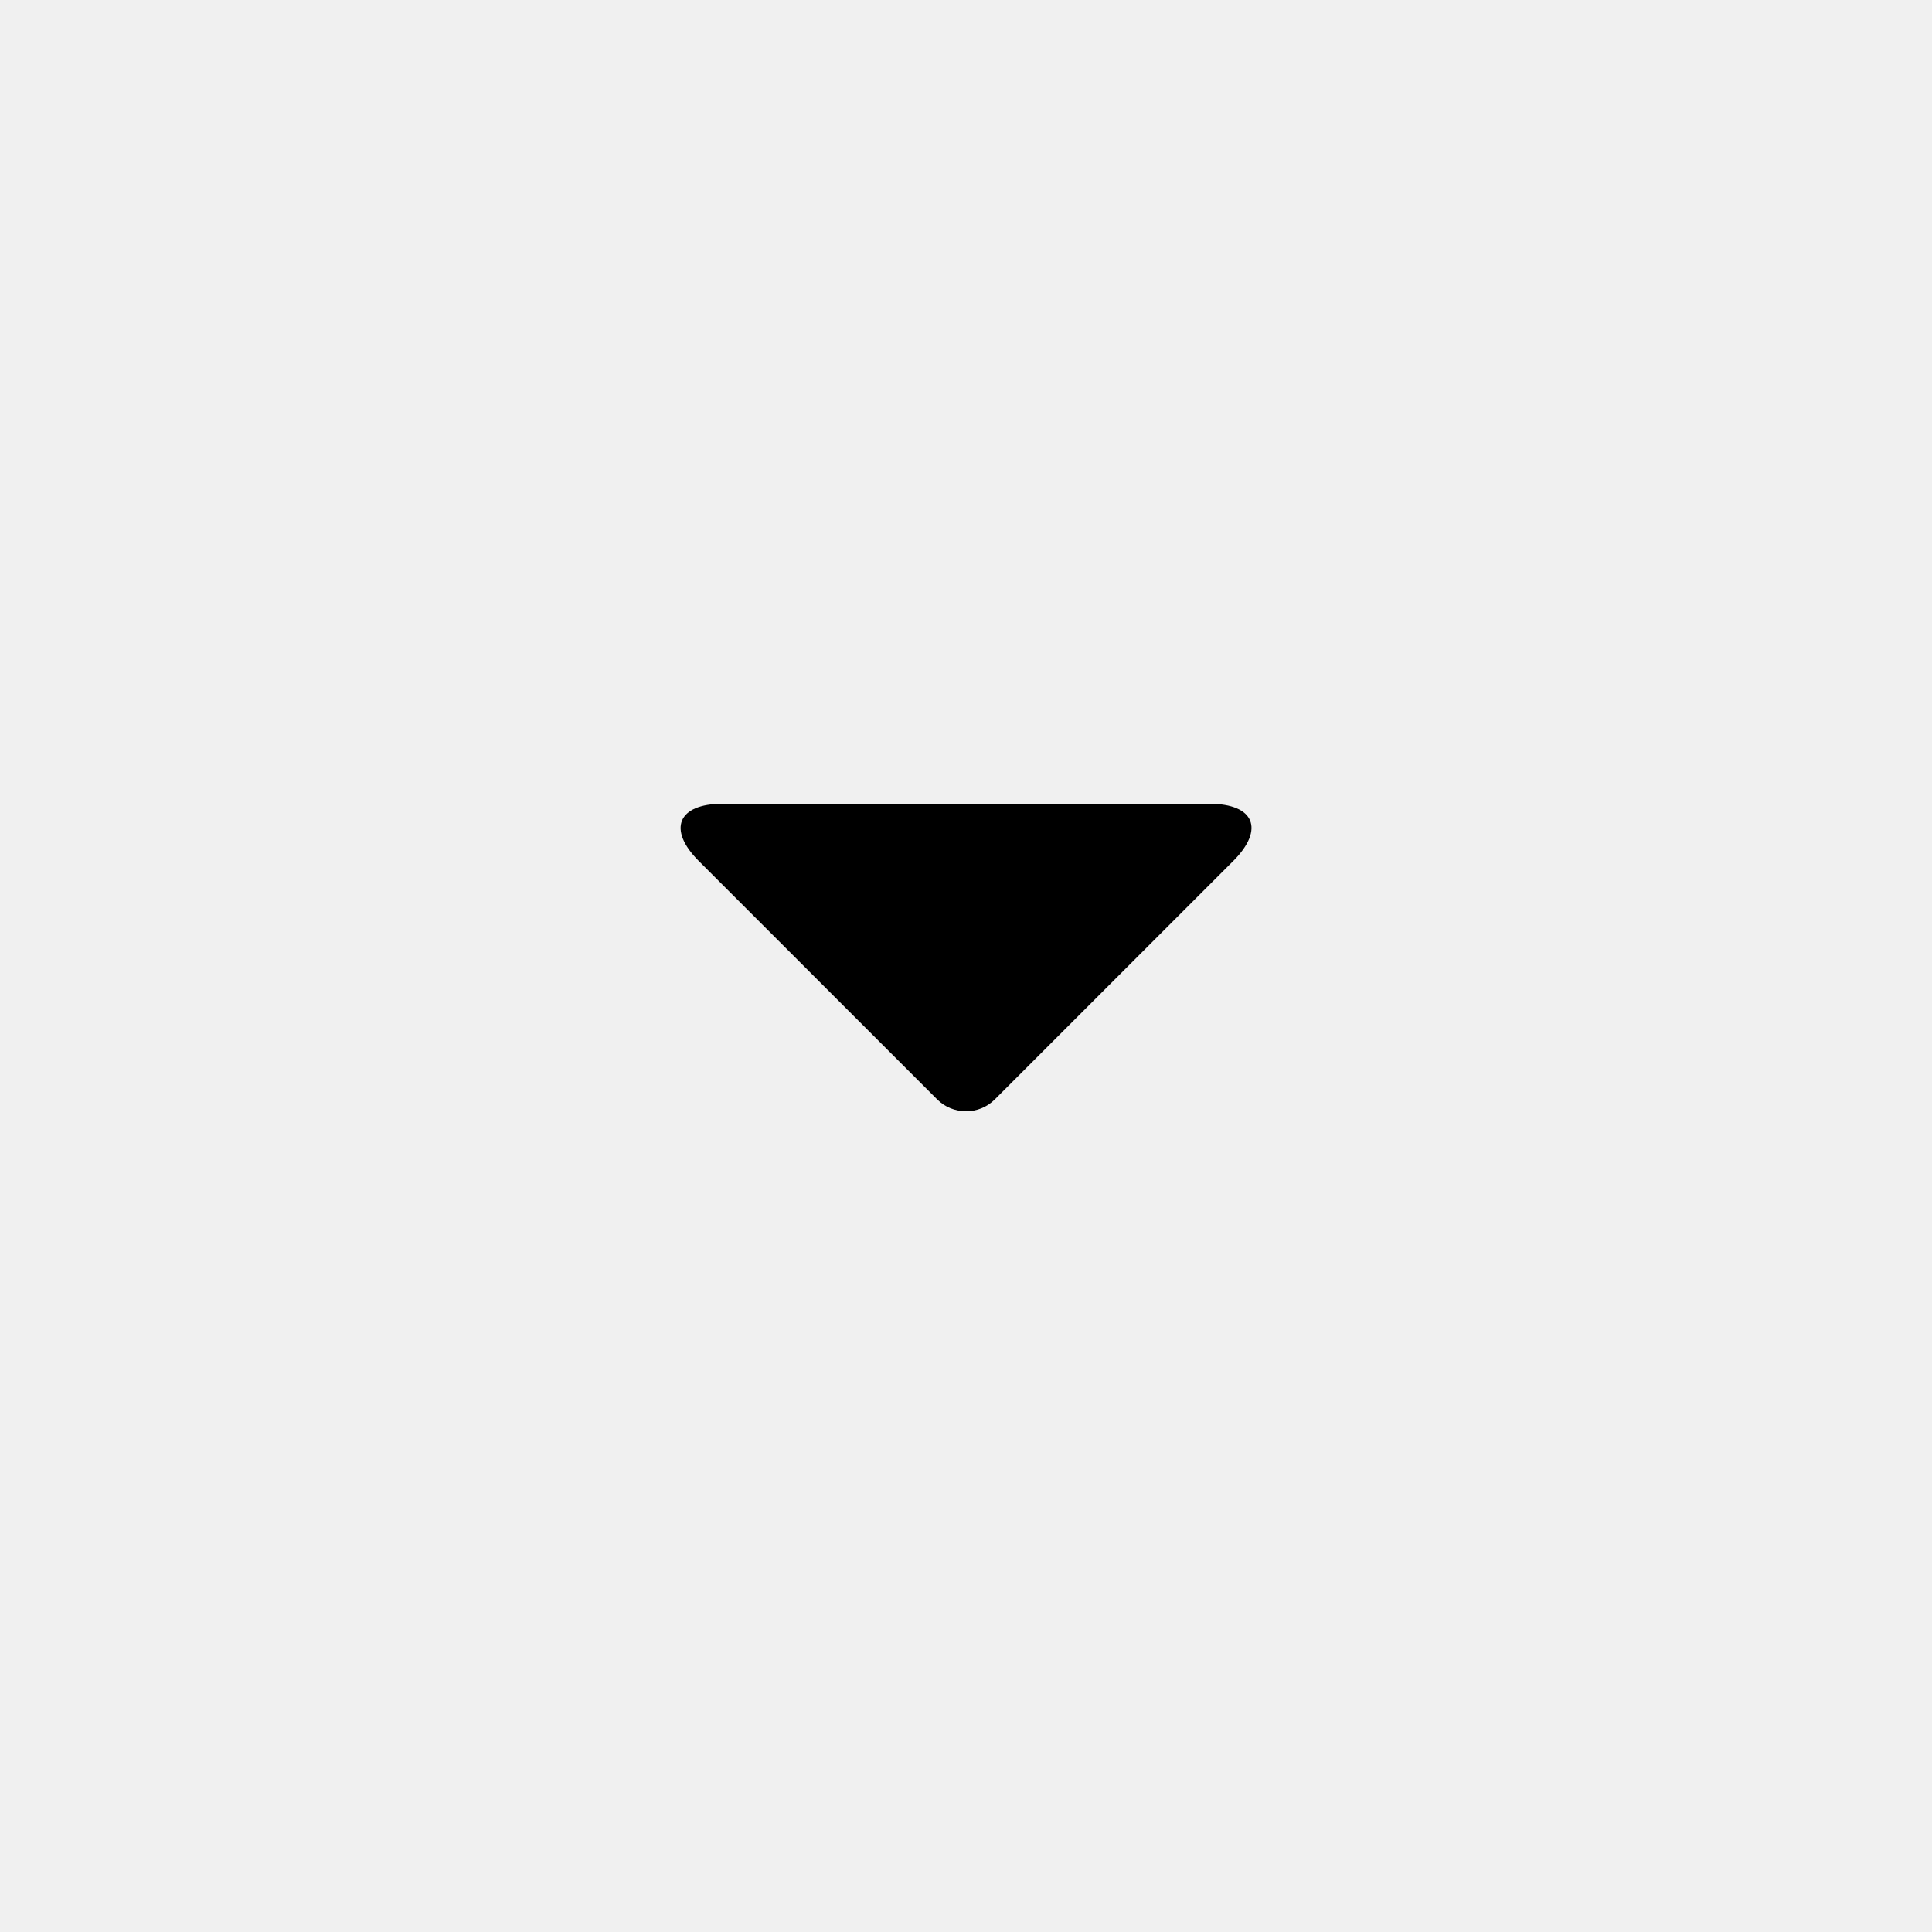
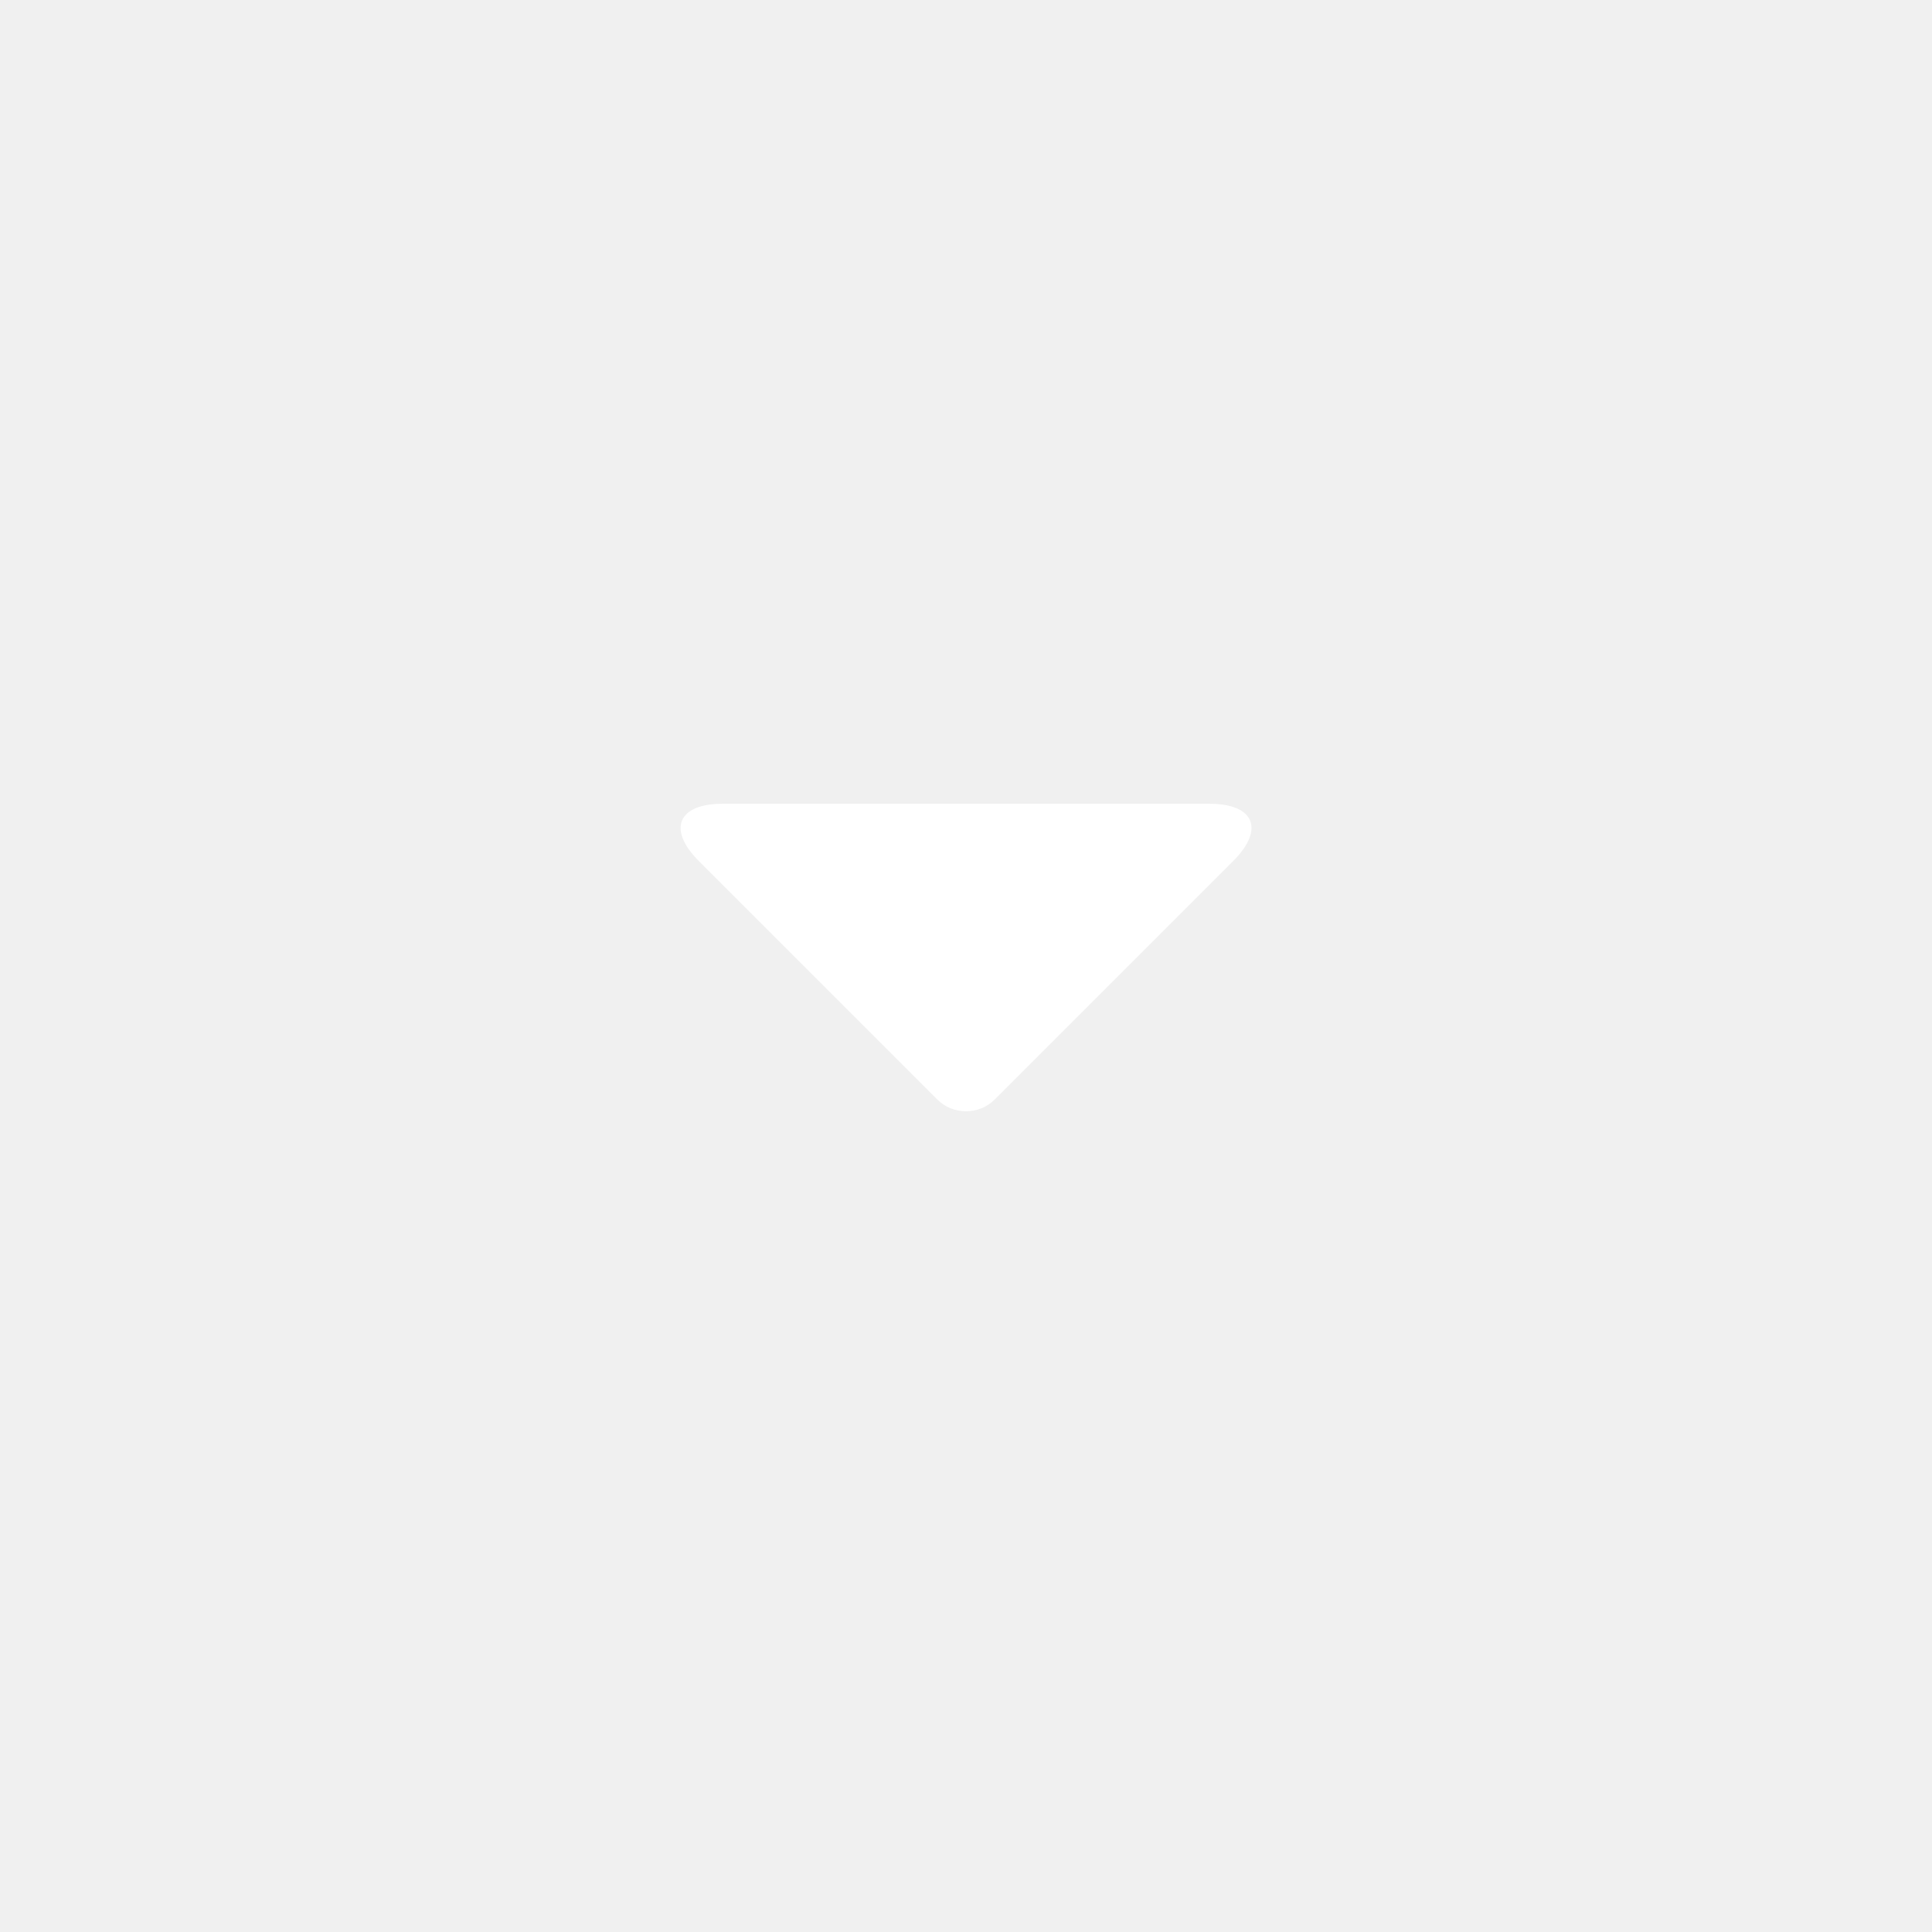
<svg xmlns="http://www.w3.org/2000/svg" width="1200pt" height="1200pt" version="1.1" viewBox="0 0 1200 1200">
-   <path d="m751.29 499.24c27.742 0 34.418 15.816 14.668 35.566l-148.07 148.07c-9.875 9.879-26.035 9.734-35.77 0l-148.07-148.07c-19.641-19.641-13.031-35.566 14.668-35.566z" fill-rule="evenodd" />
+   <path d="m751.29 499.24c27.742 0 34.418 15.816 14.668 35.566l-148.07 148.07c-9.875 9.879-26.035 9.734-35.77 0l-148.07-148.07c-19.641-19.641-13.031-35.566 14.668-35.566z" fill="#FFFFFF" />
</svg>
